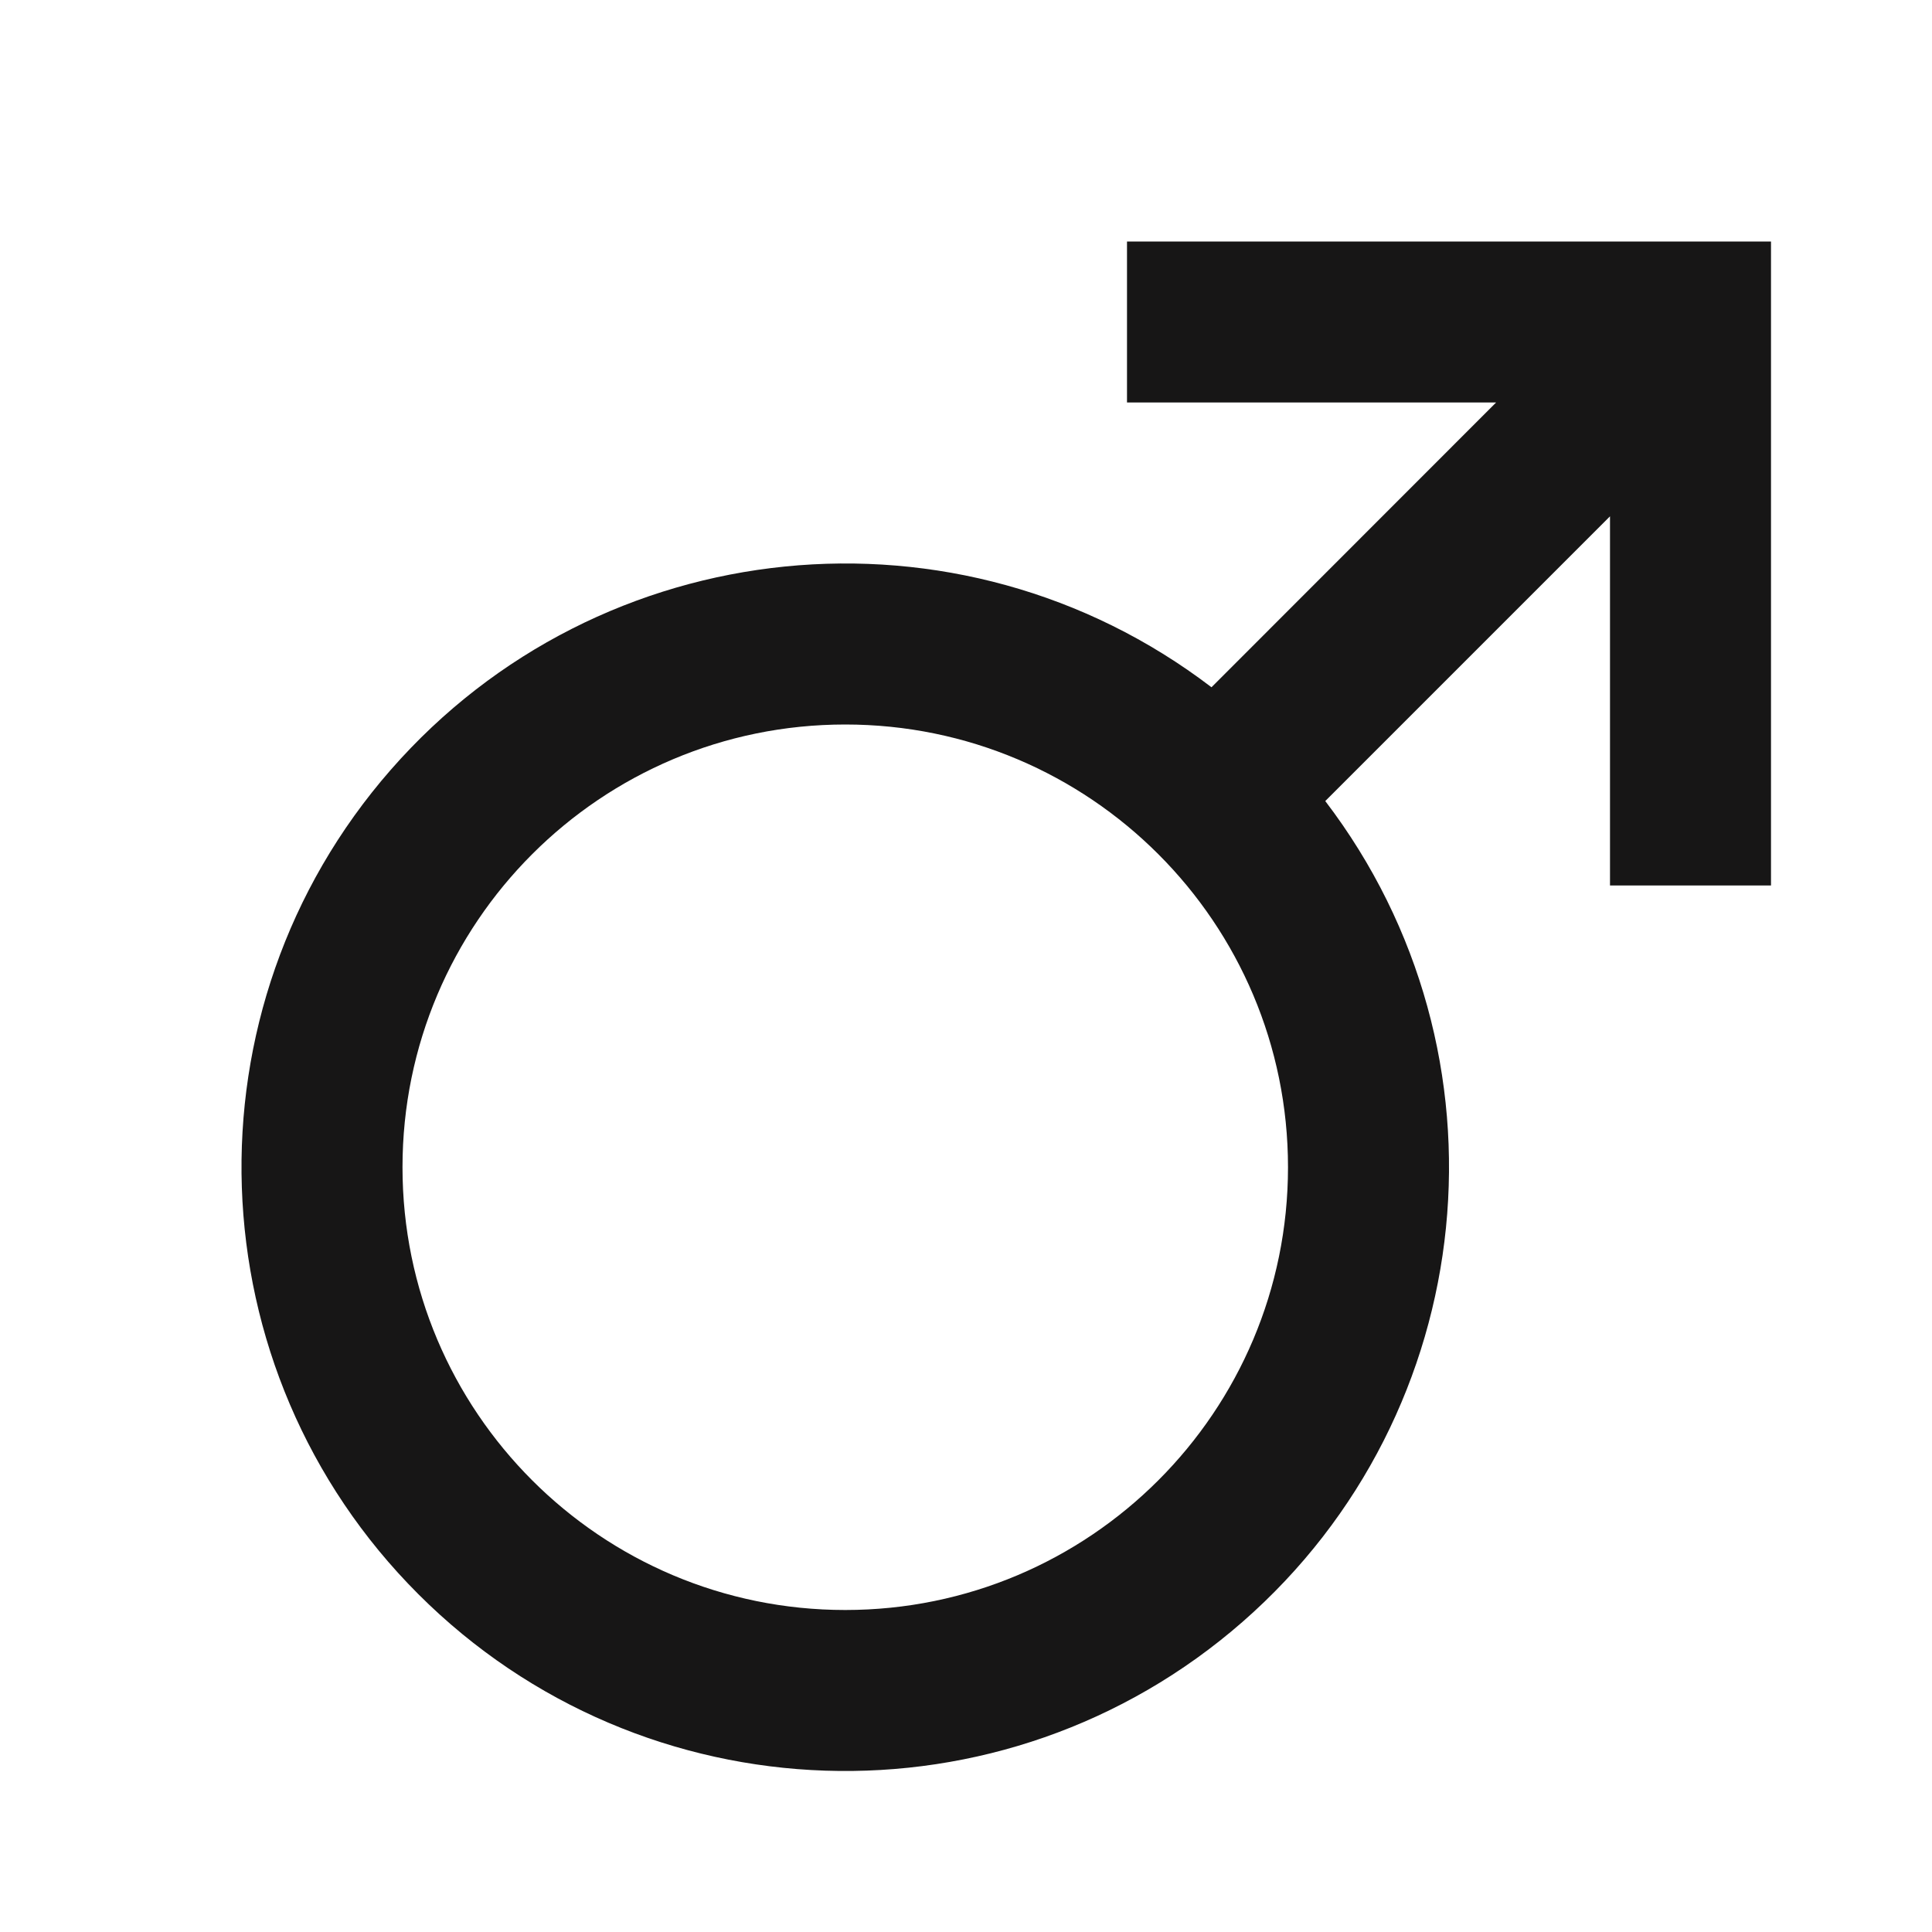
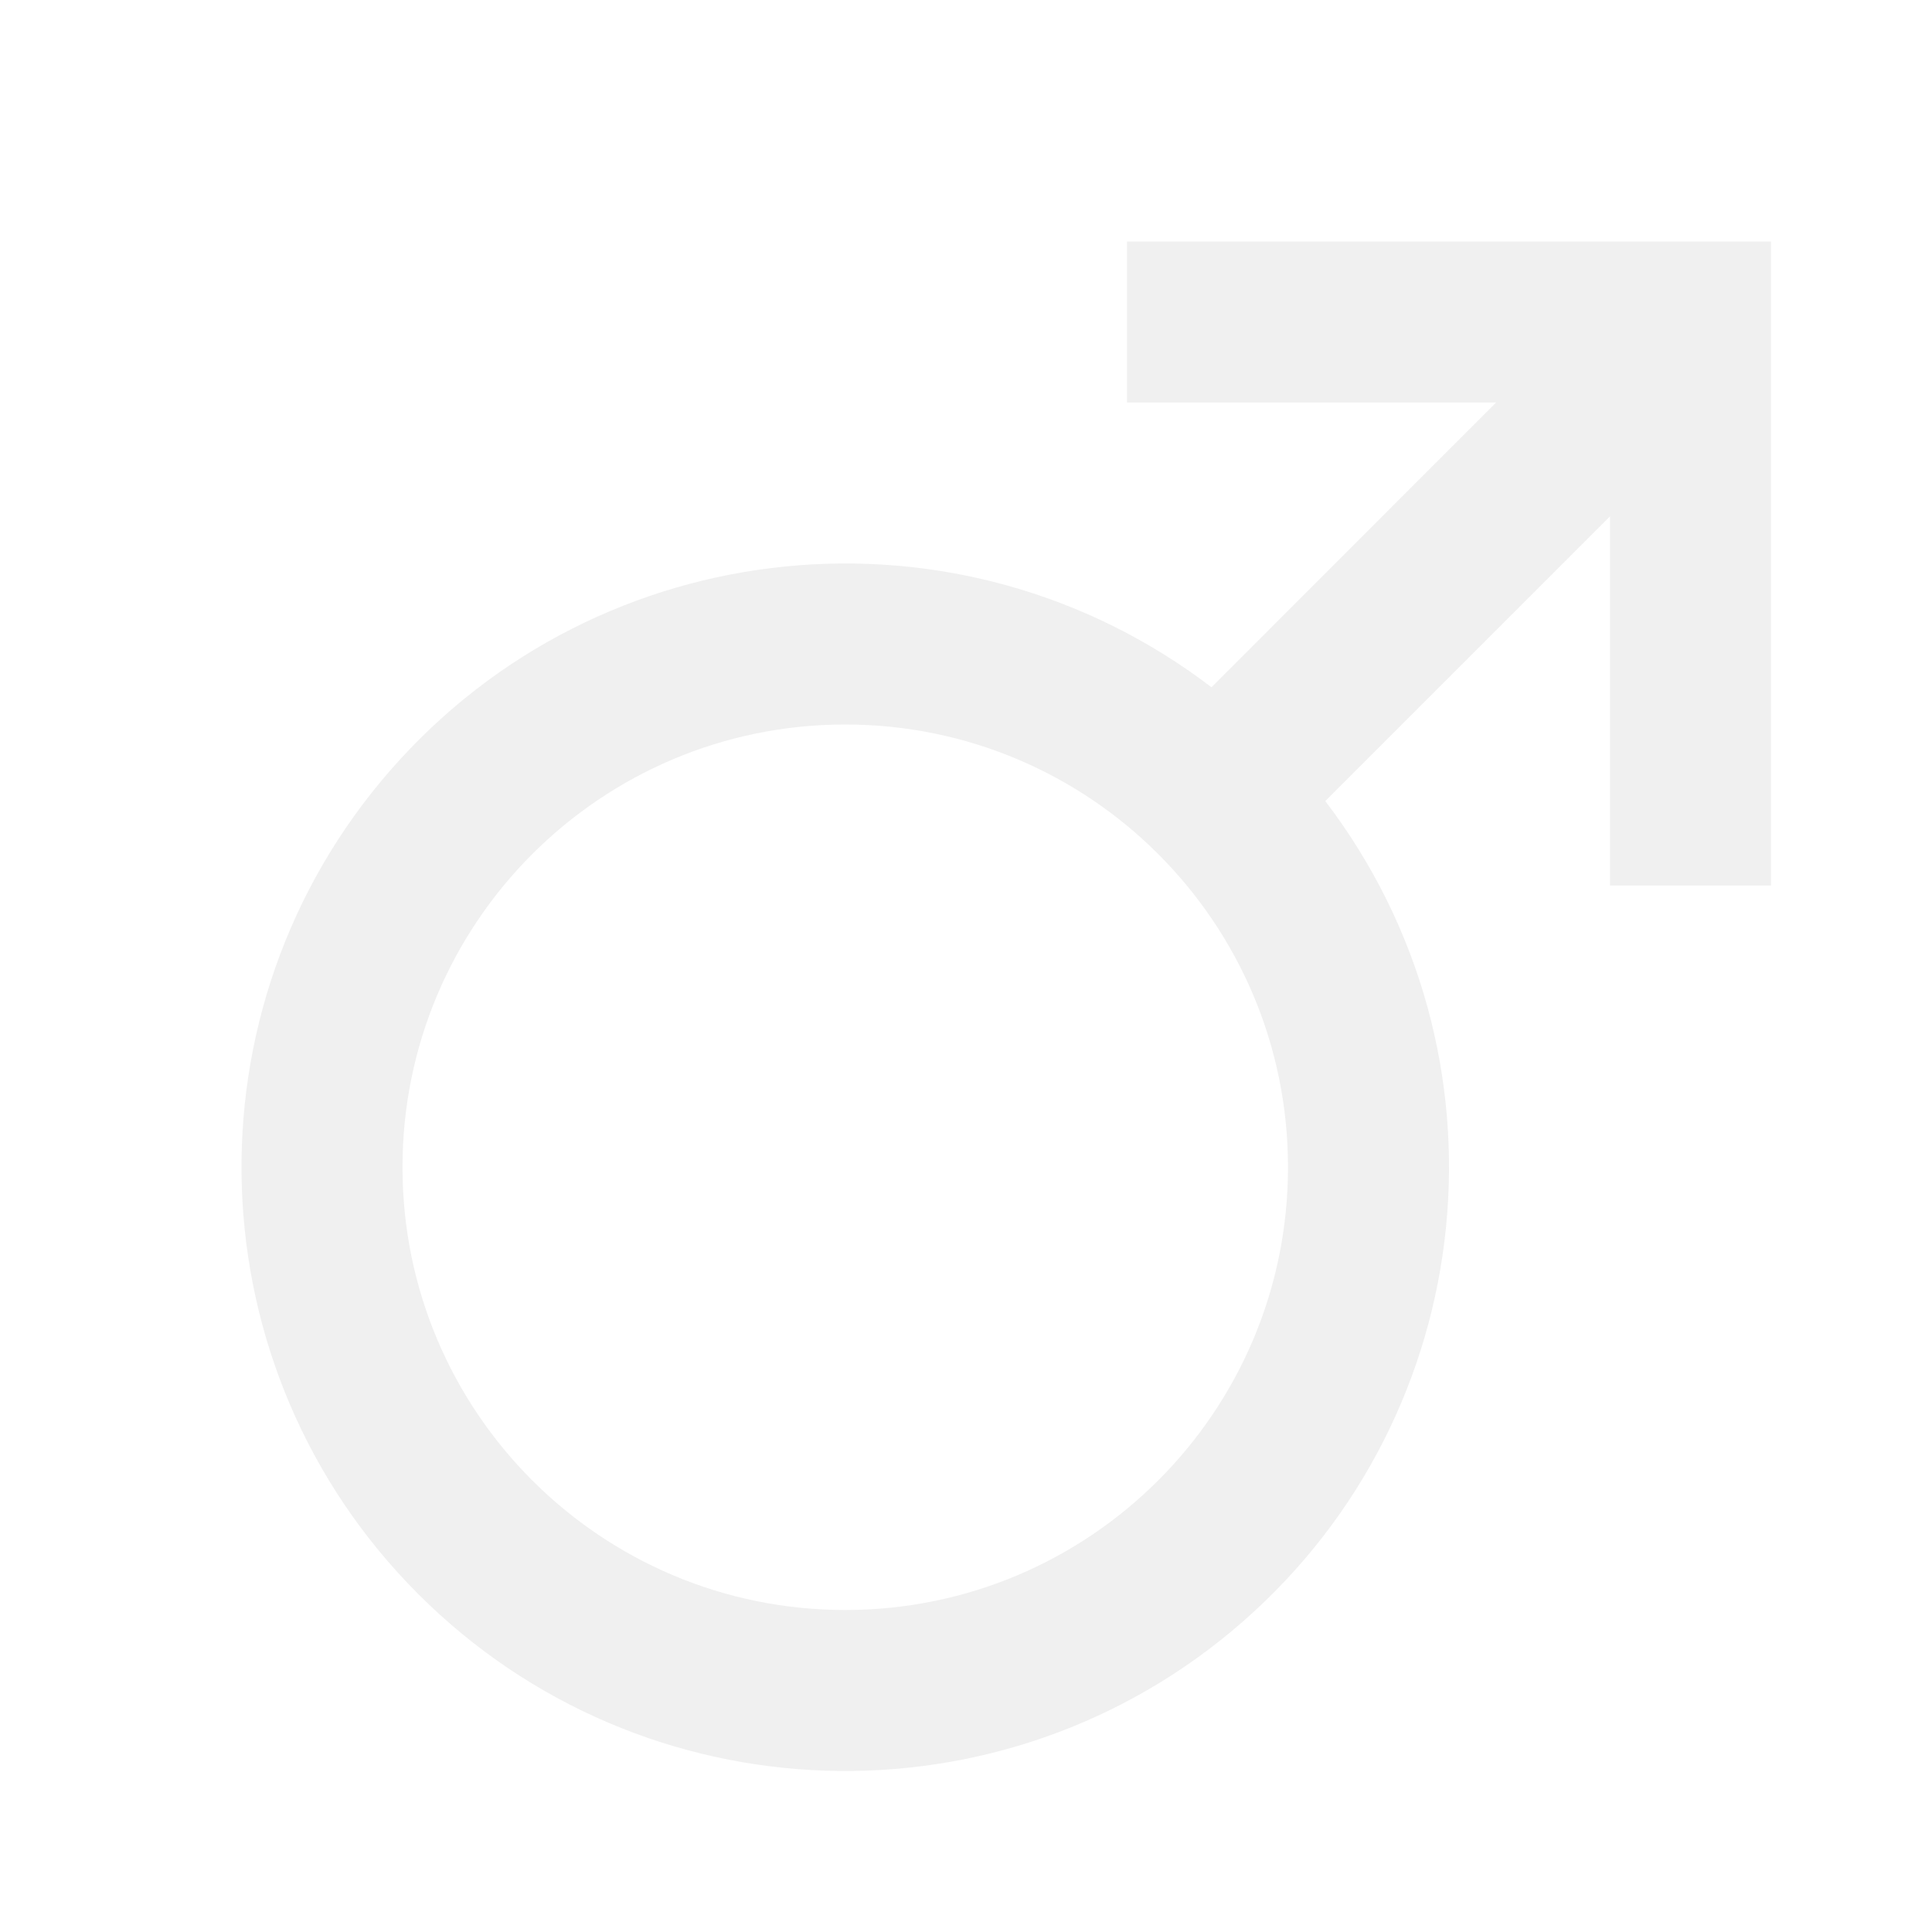
<svg xmlns="http://www.w3.org/2000/svg" width="1em" height="1em" viewBox="0 0 24 24">
-   <path fill="#171616" d="M15.05 8.537L18.585 5H14V3h8v8h-2V6.414l-3.537 3.537a7.5 7.5 0 1 1-1.414-1.414ZM10.5 20a5.5 5.5 0 1 0 0-11a5.5 5.5 0 0 0 0 11Z" />
+   <path fill="#F0F0F0" d="M15.05 8.537L18.585 5H14V3h8v8h-2V6.414l-3.537 3.537a7.5 7.5 0 1 1-1.414-1.414ZM10.5 20a5.5 5.5 0 1 0 0-11a5.5 5.5 0 0 0 0 11Z" />
</svg>
